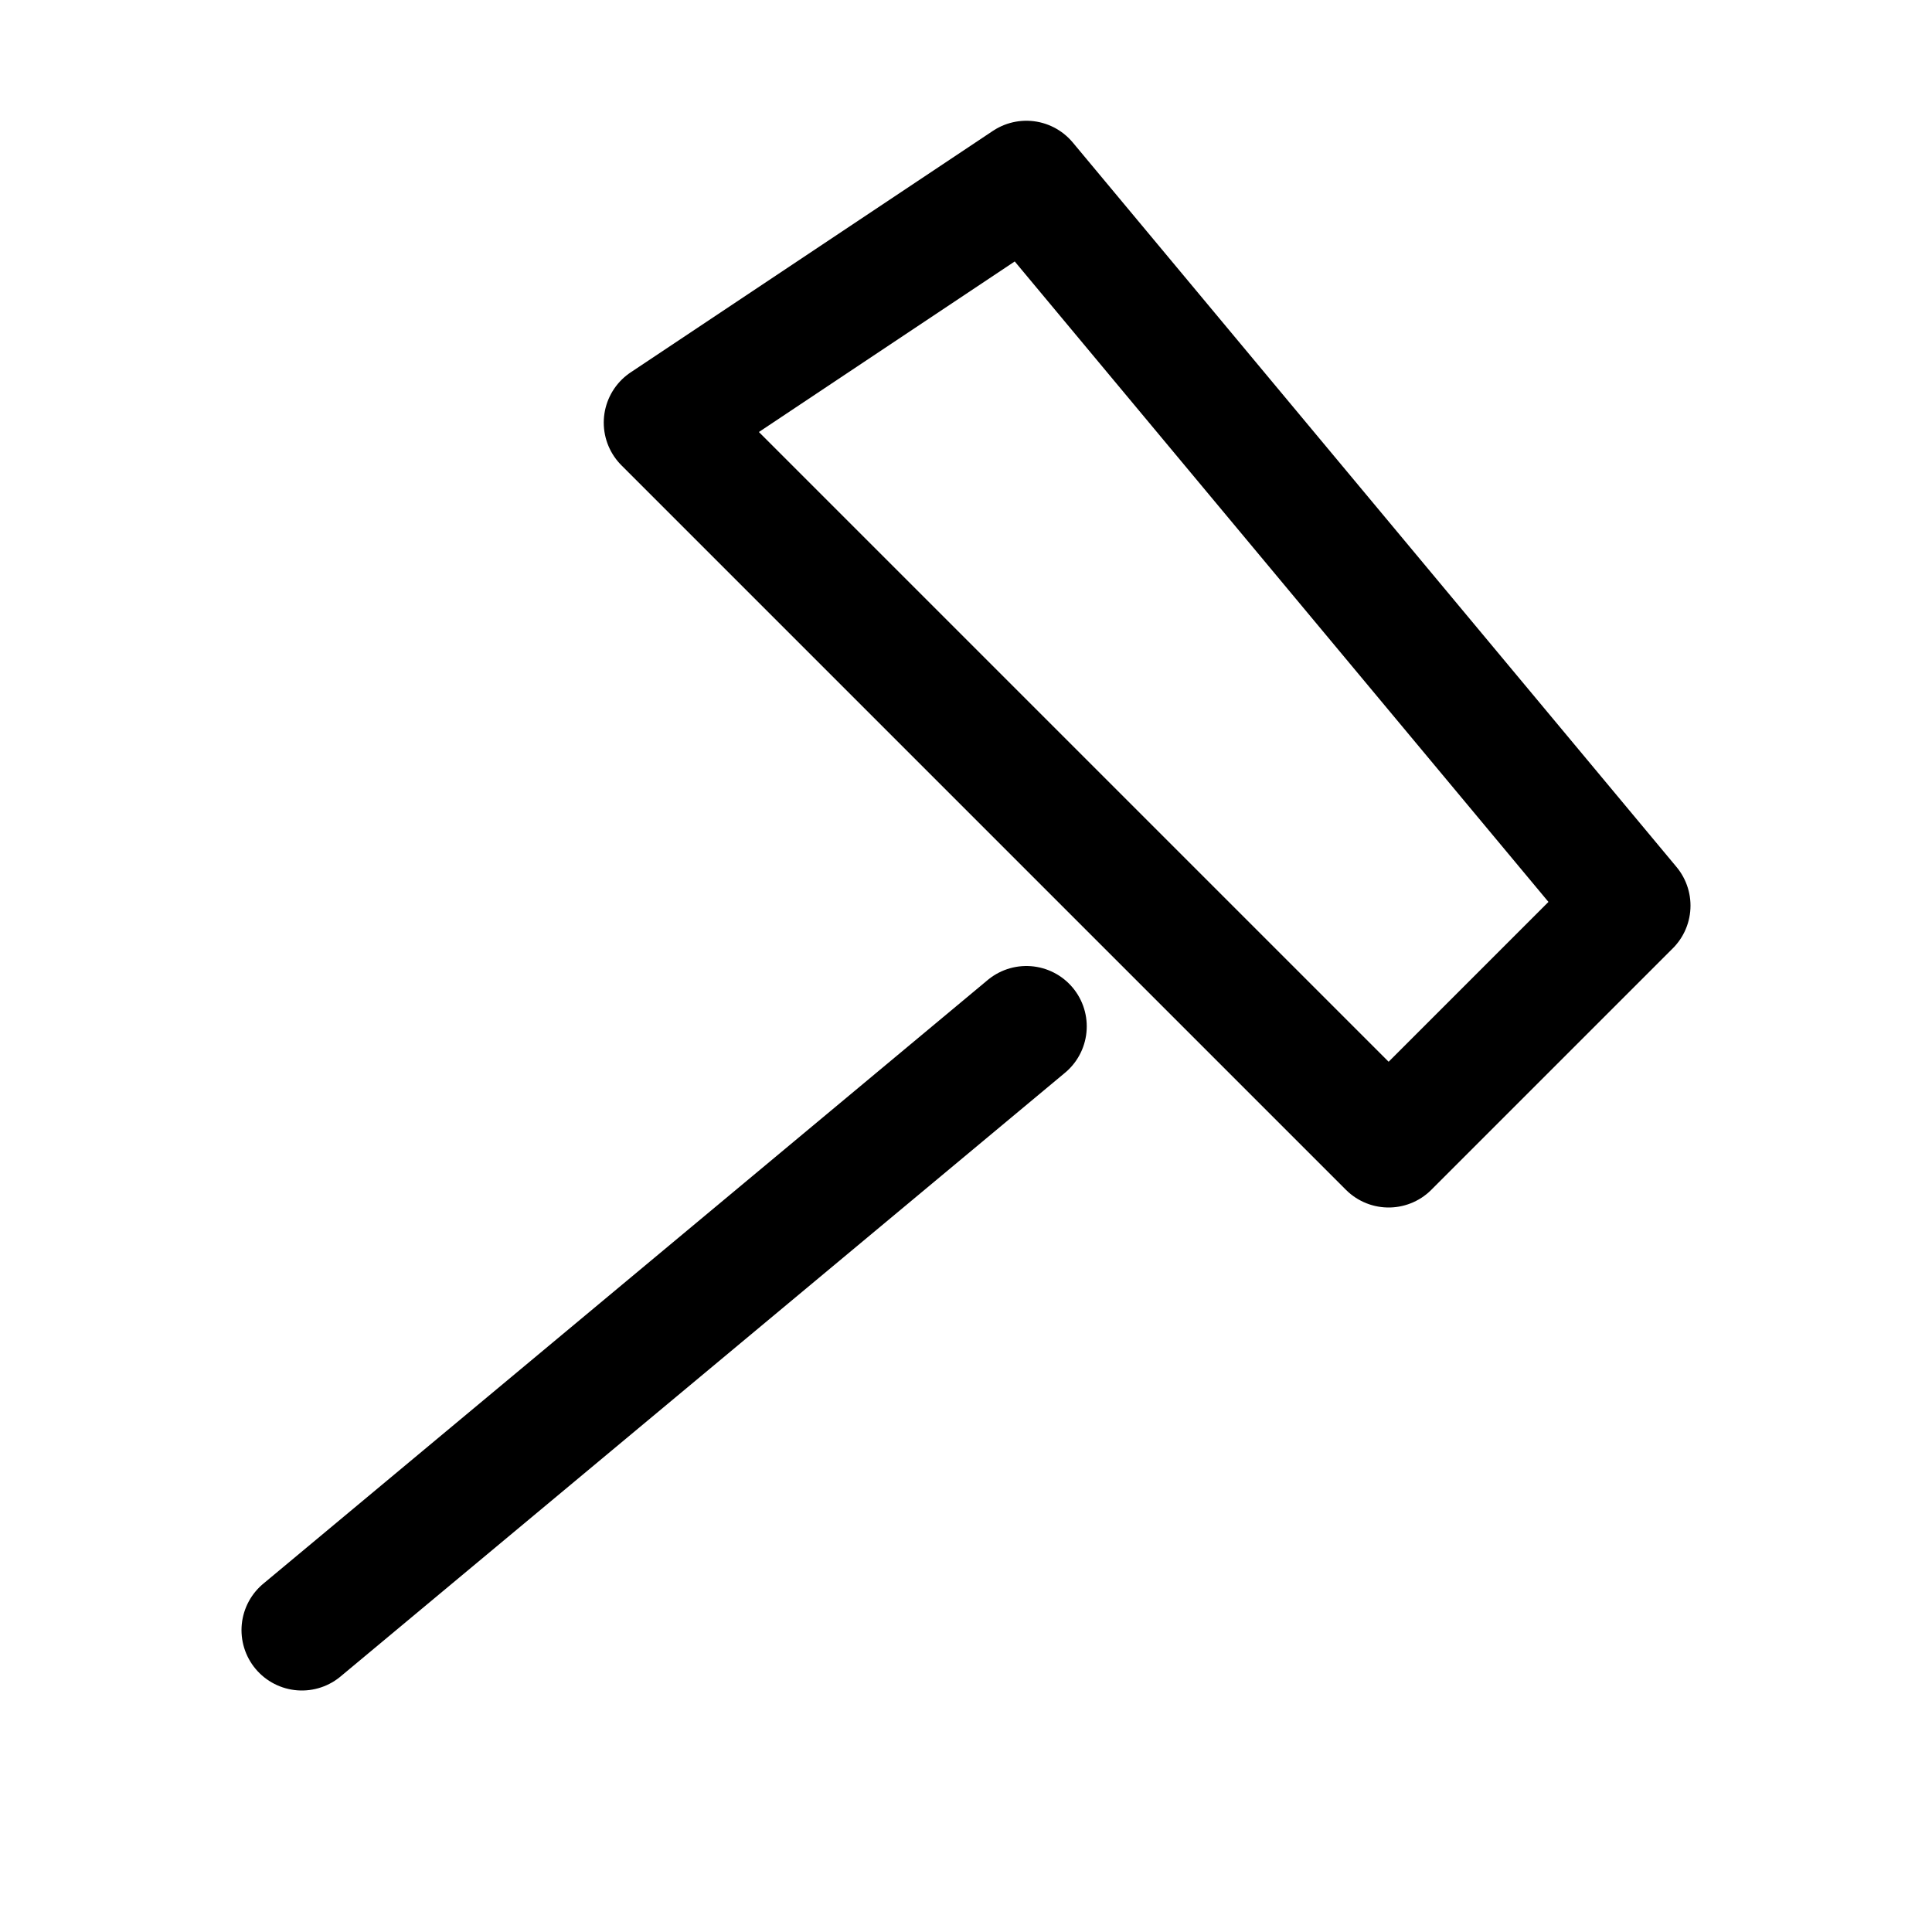
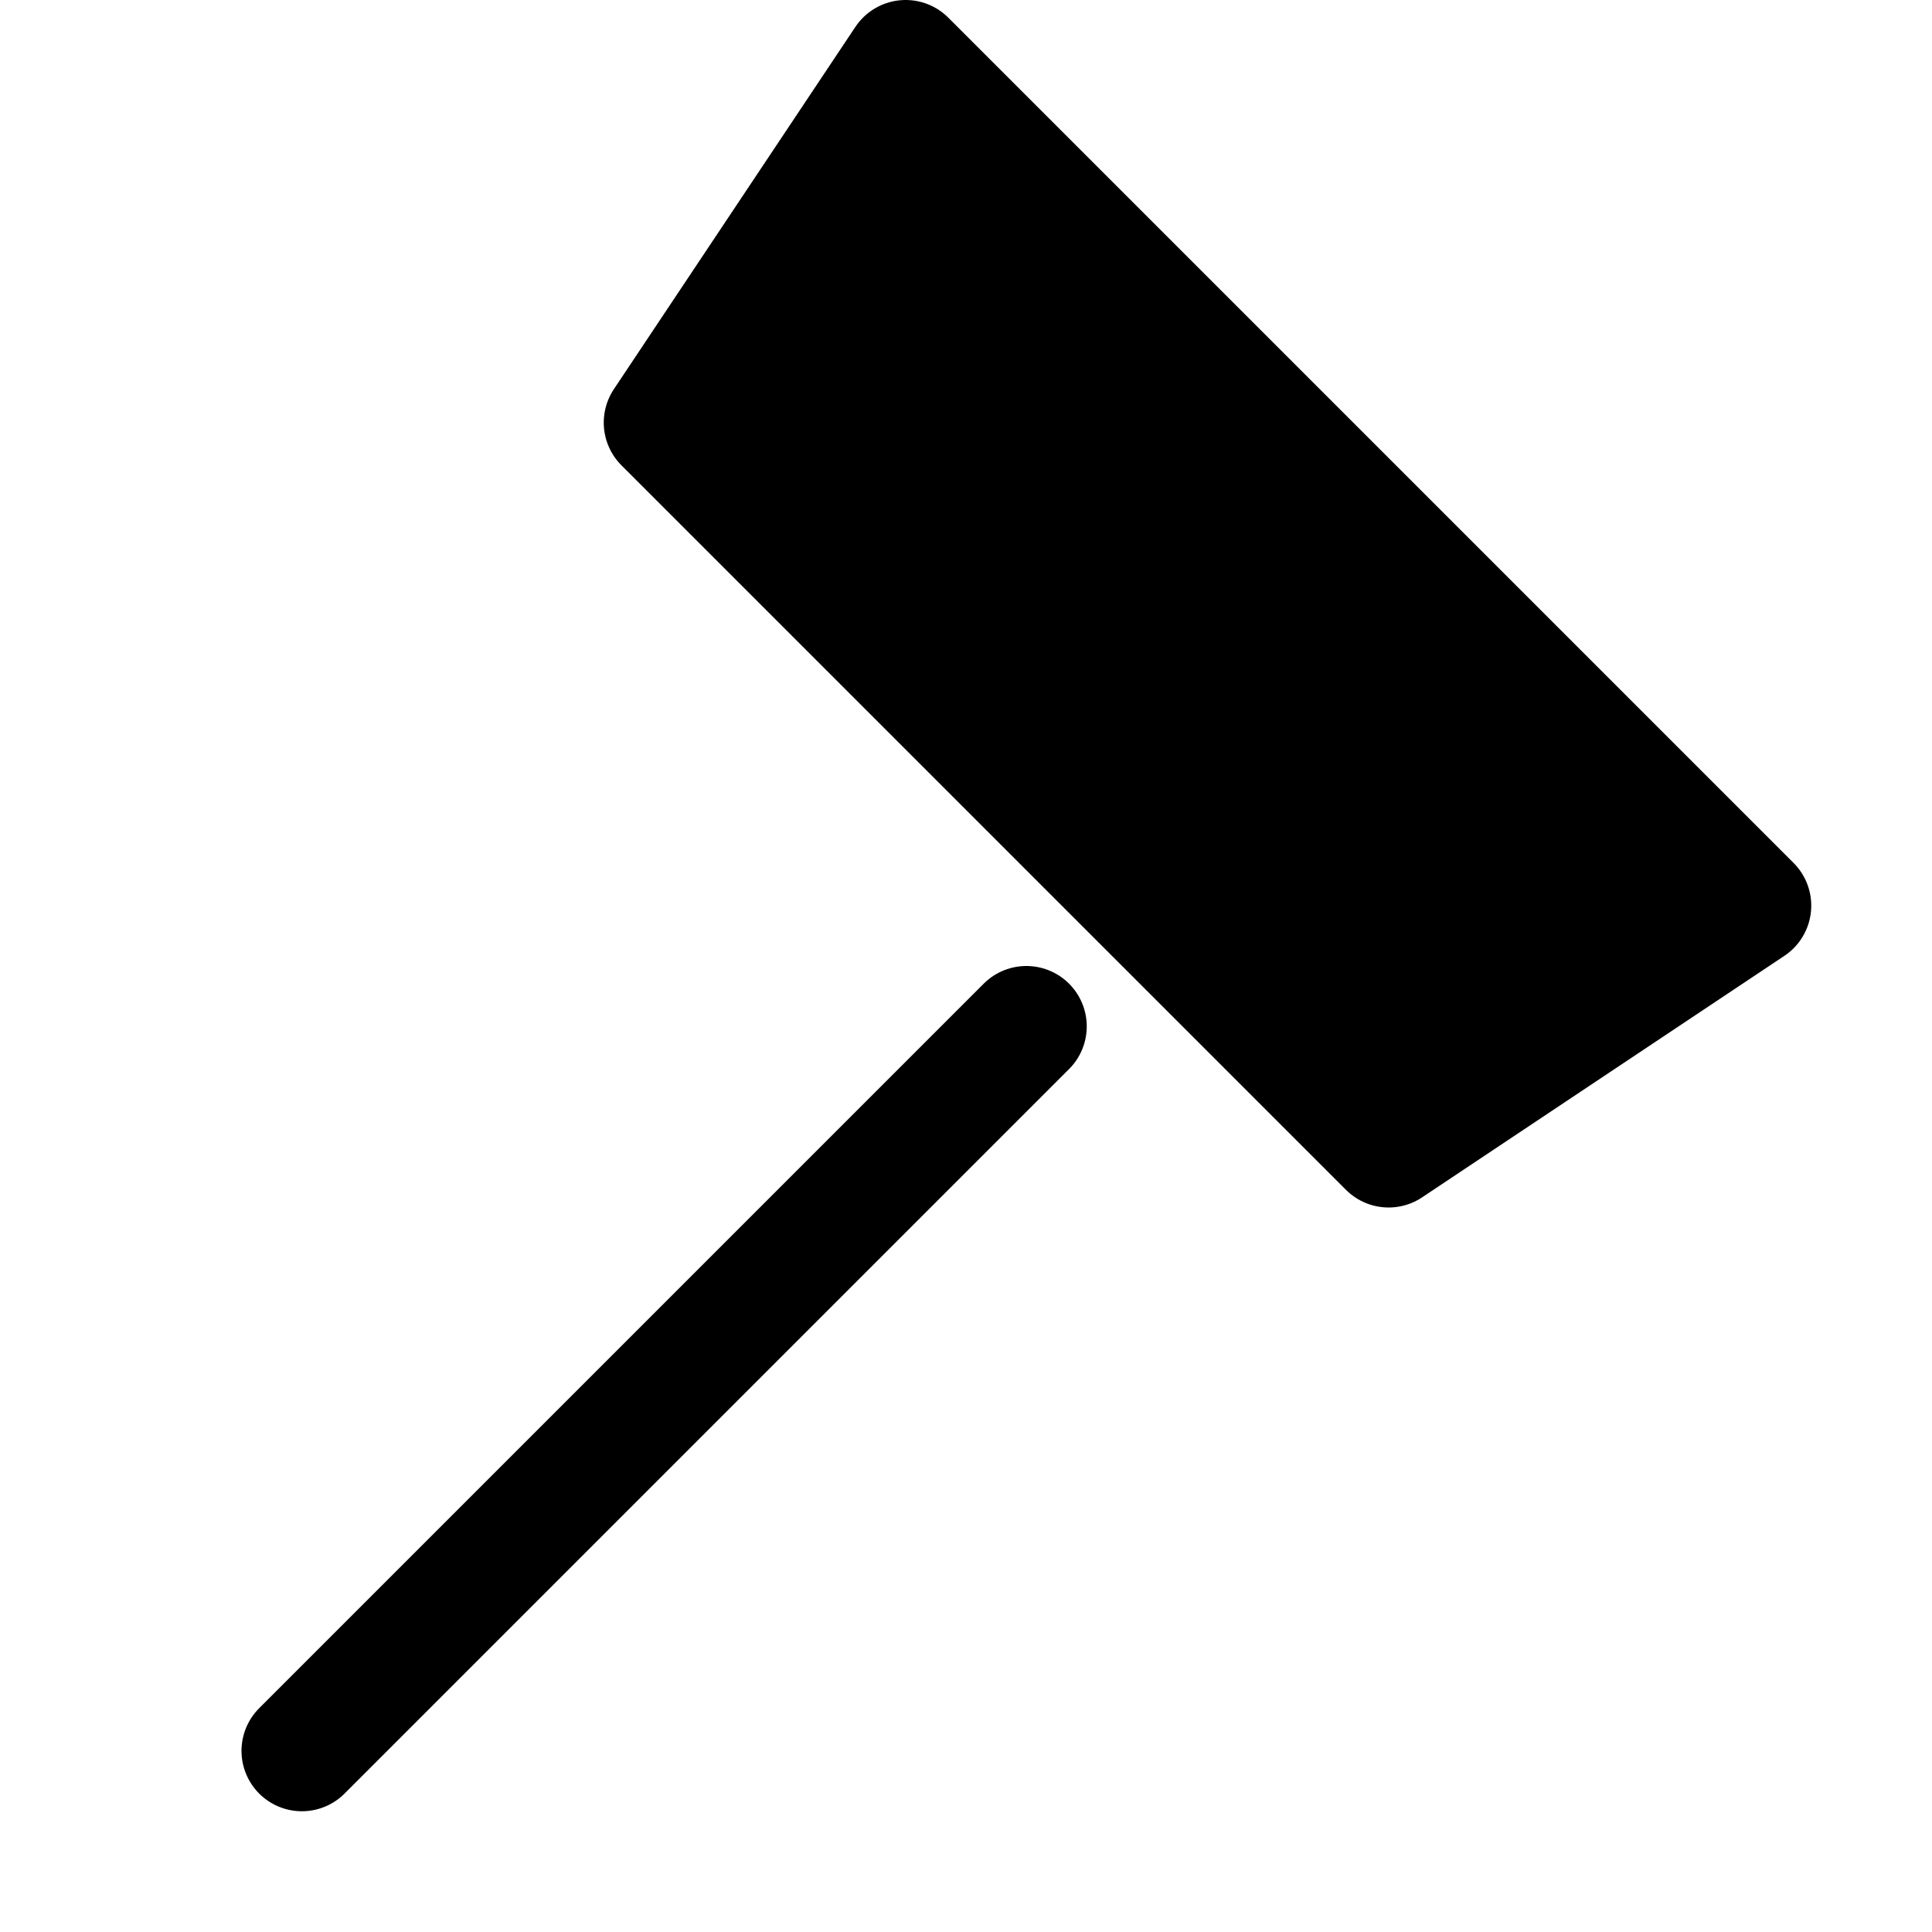
<svg xmlns="http://www.w3.org/2000/svg" width="16" height="16" viewBox="0 0 16 16" fill="none" stroke-width="1" stroke-linecap="round" stroke-linejoin="round">
-   <path d="M8.5 1.5L13.5 7.5L11.5 9.5L5.5 3.5L8.5 1.5Z" stroke="currentColor" />
-   <path d="M8.5 8.5L2.5 13.5" stroke="currentColor" />
+   <path d="M7.5 0.5L14.5 7.5L11.5 9.5L5.5 3.5L7.5 0.5Z" fill="currentColor" stroke="currentColor" />
+   <path d="M8.5 8.5L2.5 14.5" stroke="currentColor" />
</svg>
